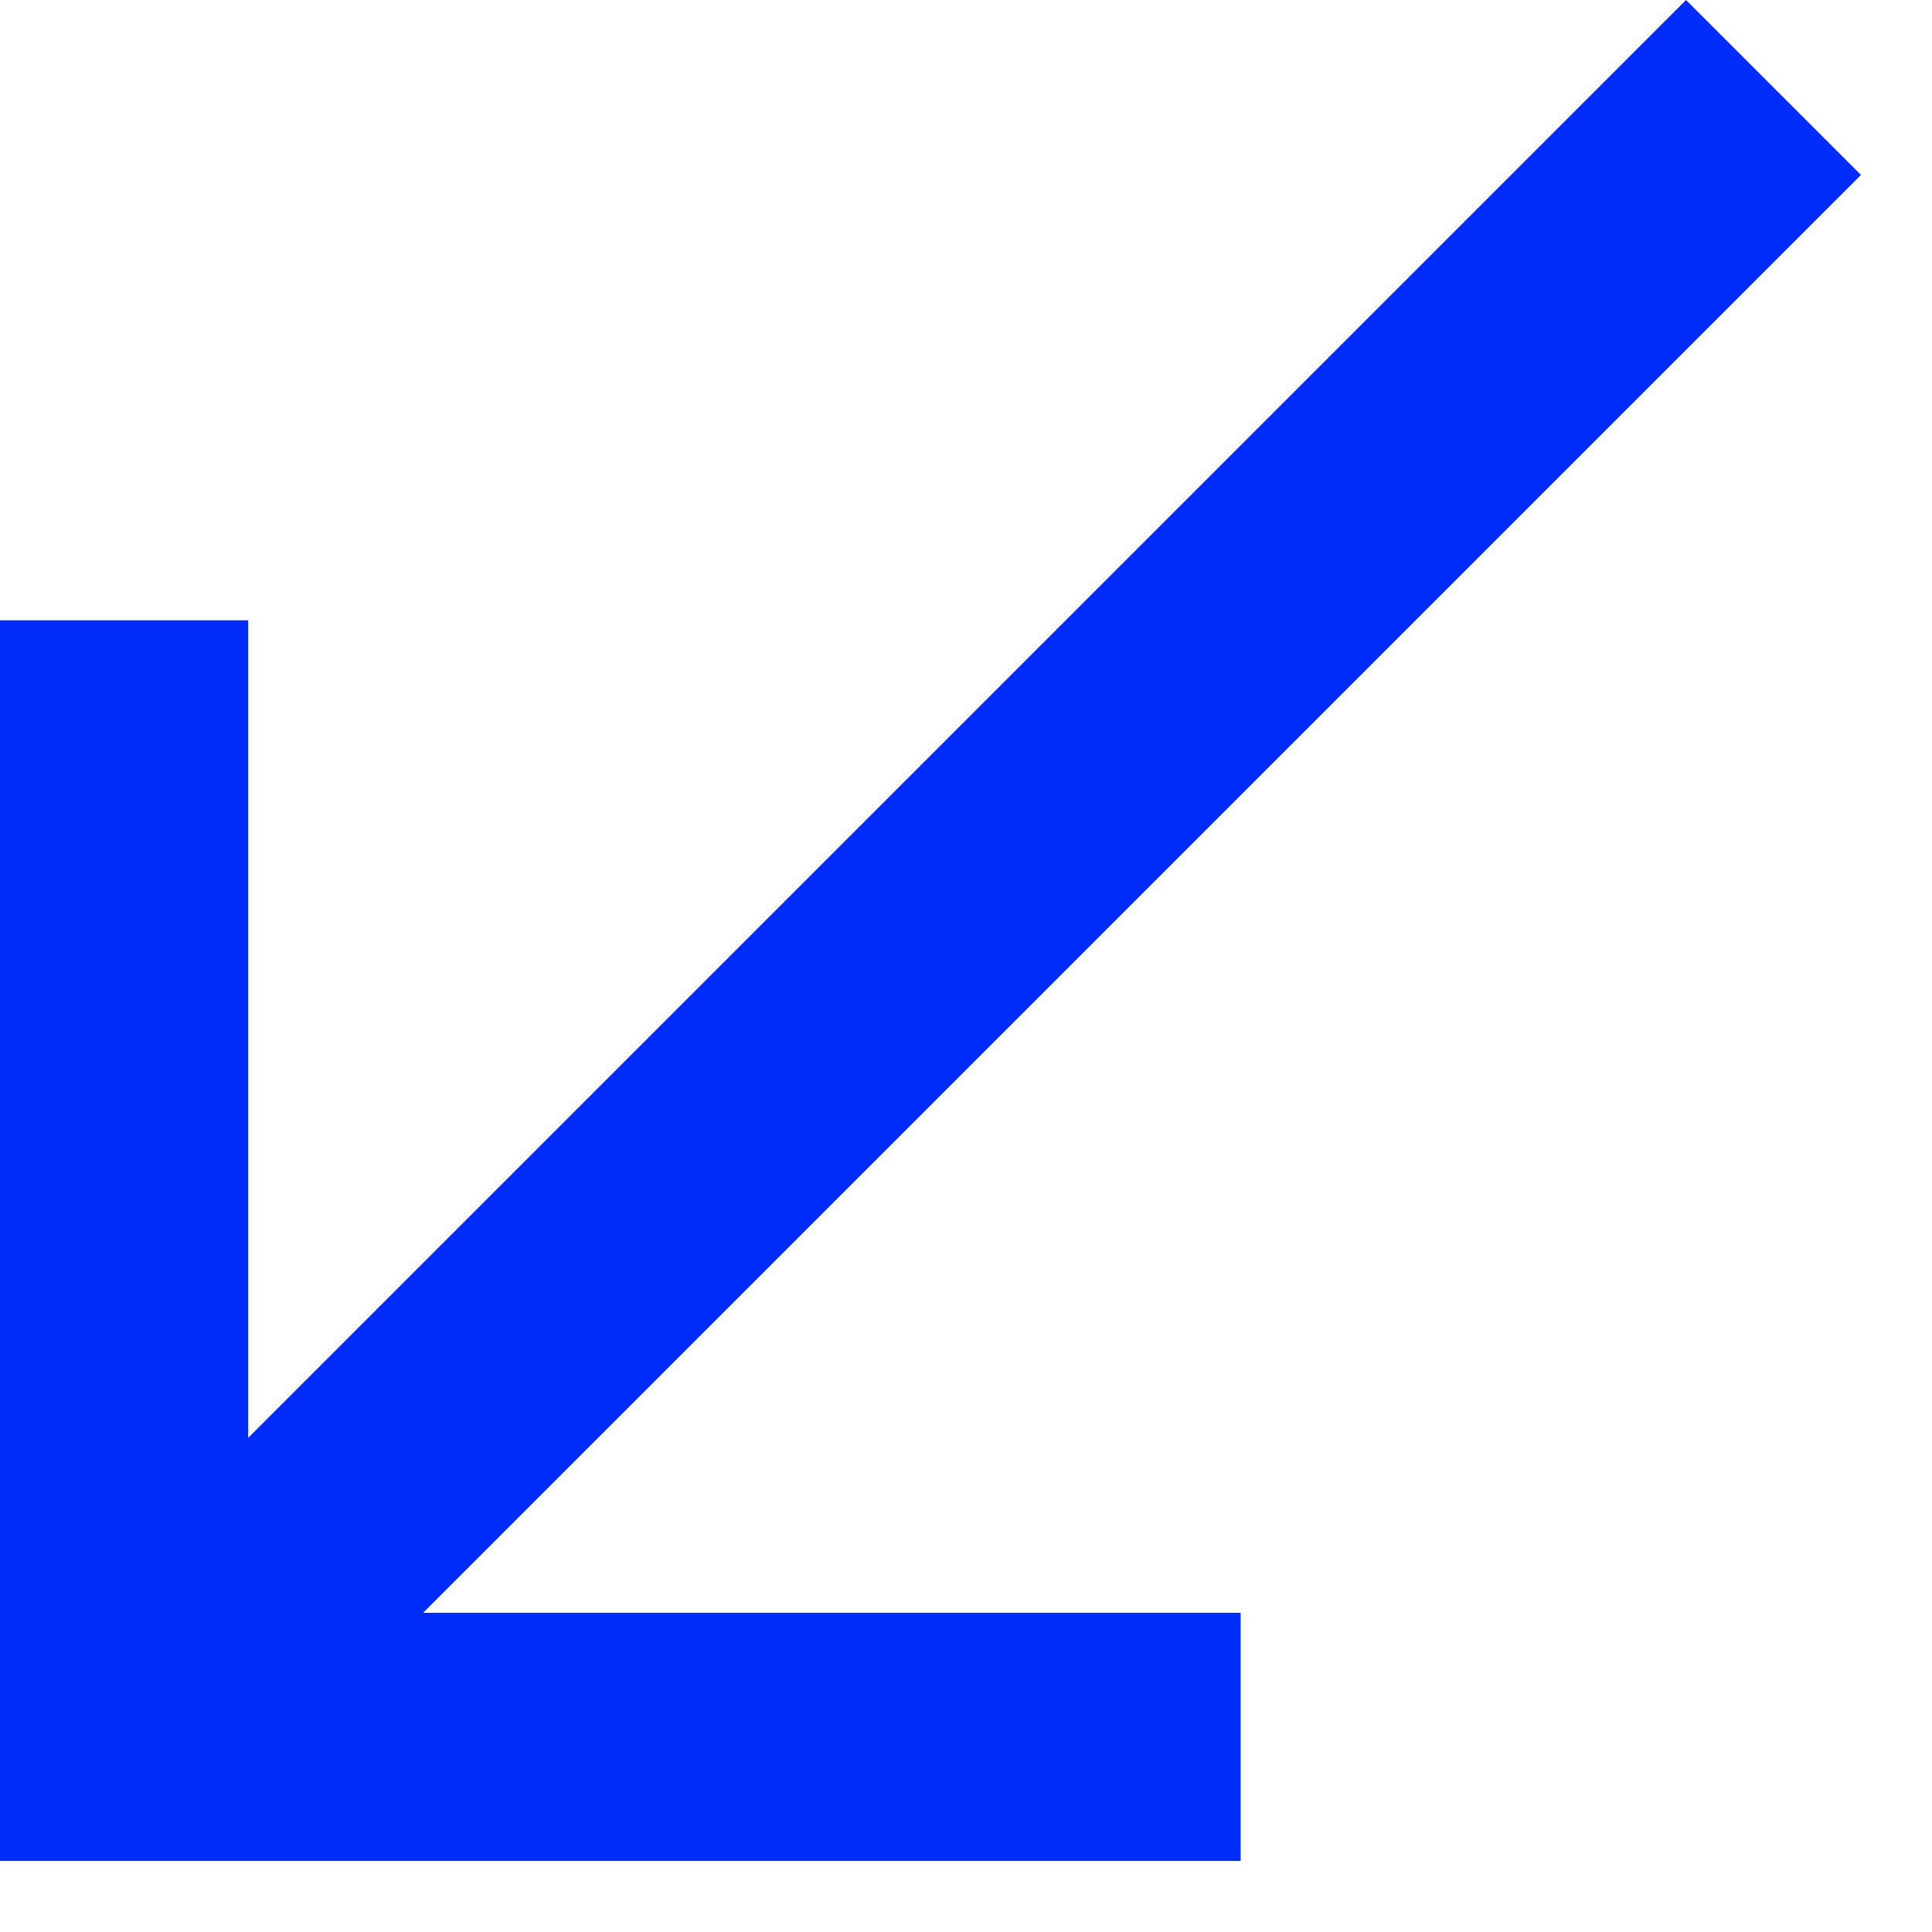
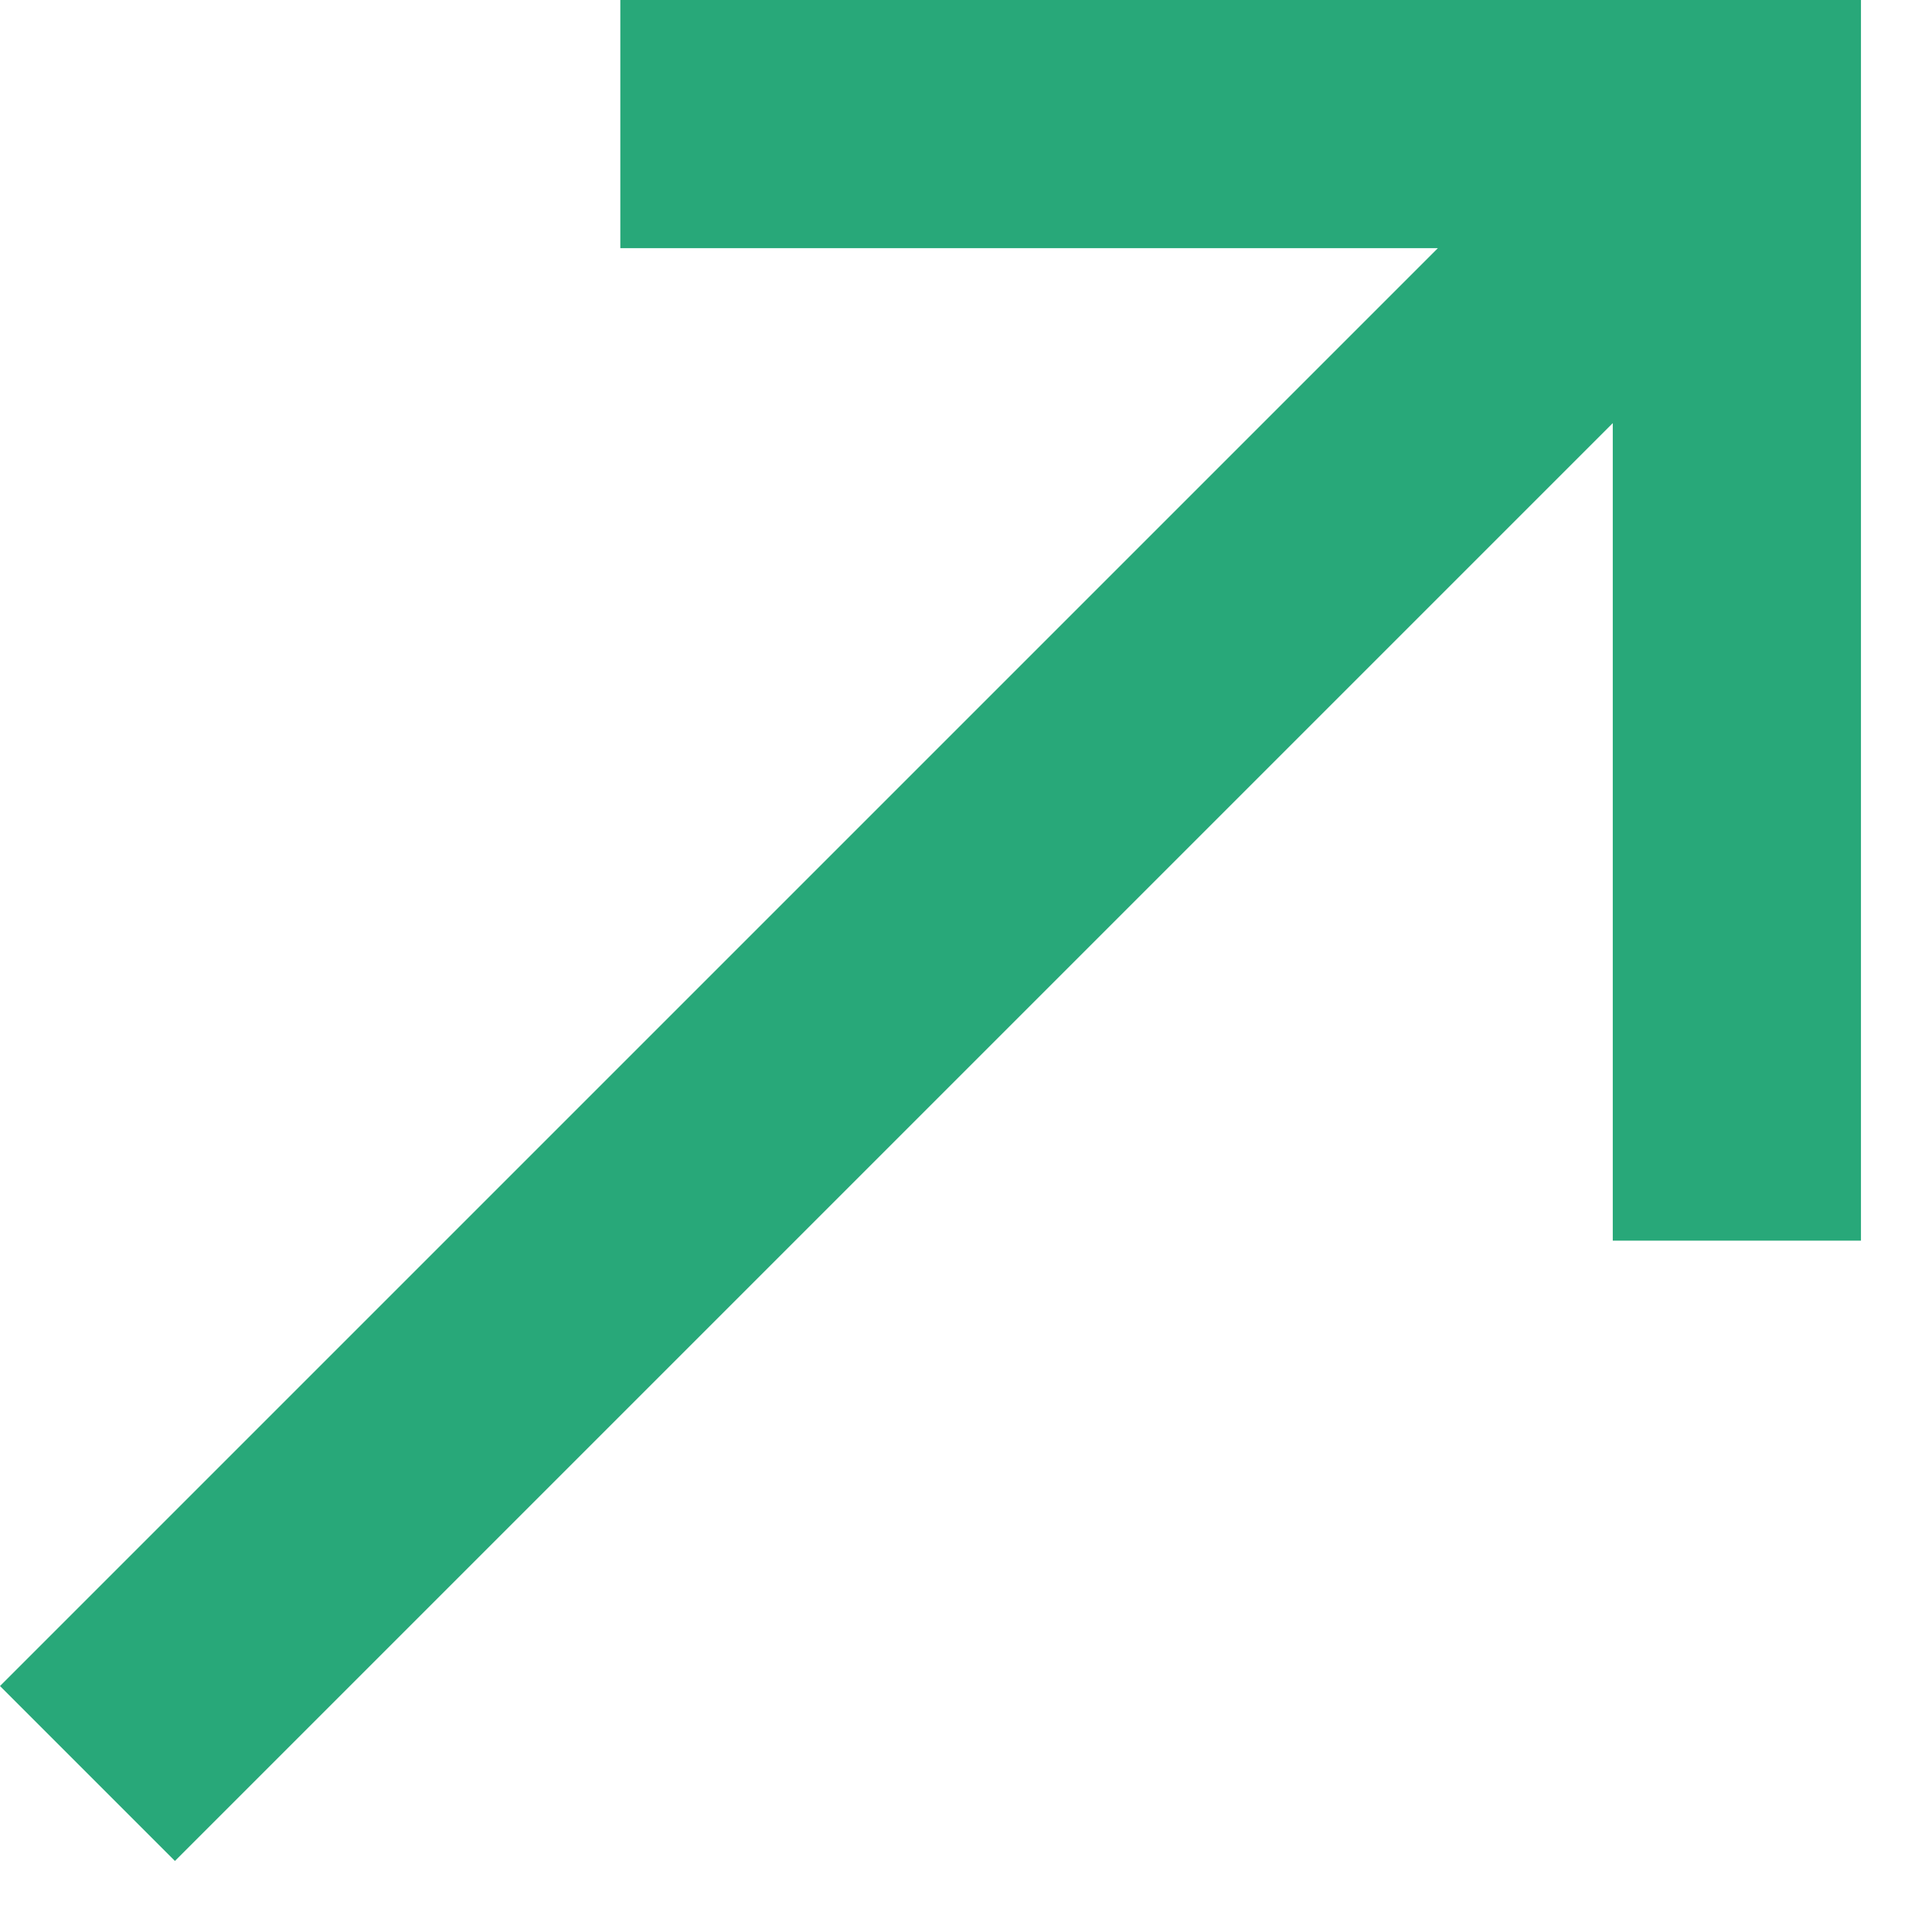
<svg xmlns="http://www.w3.org/2000/svg" width="13" height="13" viewBox="0 0 13 13" fill="none">
-   <path d="M12.522 1.177L11.345 0L1.67 9.675V4.174H0V12.522H8.348V10.852H2.847L12.522 1.177Z" fill="#002CFB" />
+   <path d="M0 11.345L1.177 12.522L10.852 2.847L10.852 8.348H12.522L12.522 -1.04904e-05L4.174 -1.04904e-05V1.67L9.675 1.67L0 11.345Z" fill="#28A879" />
</svg>
